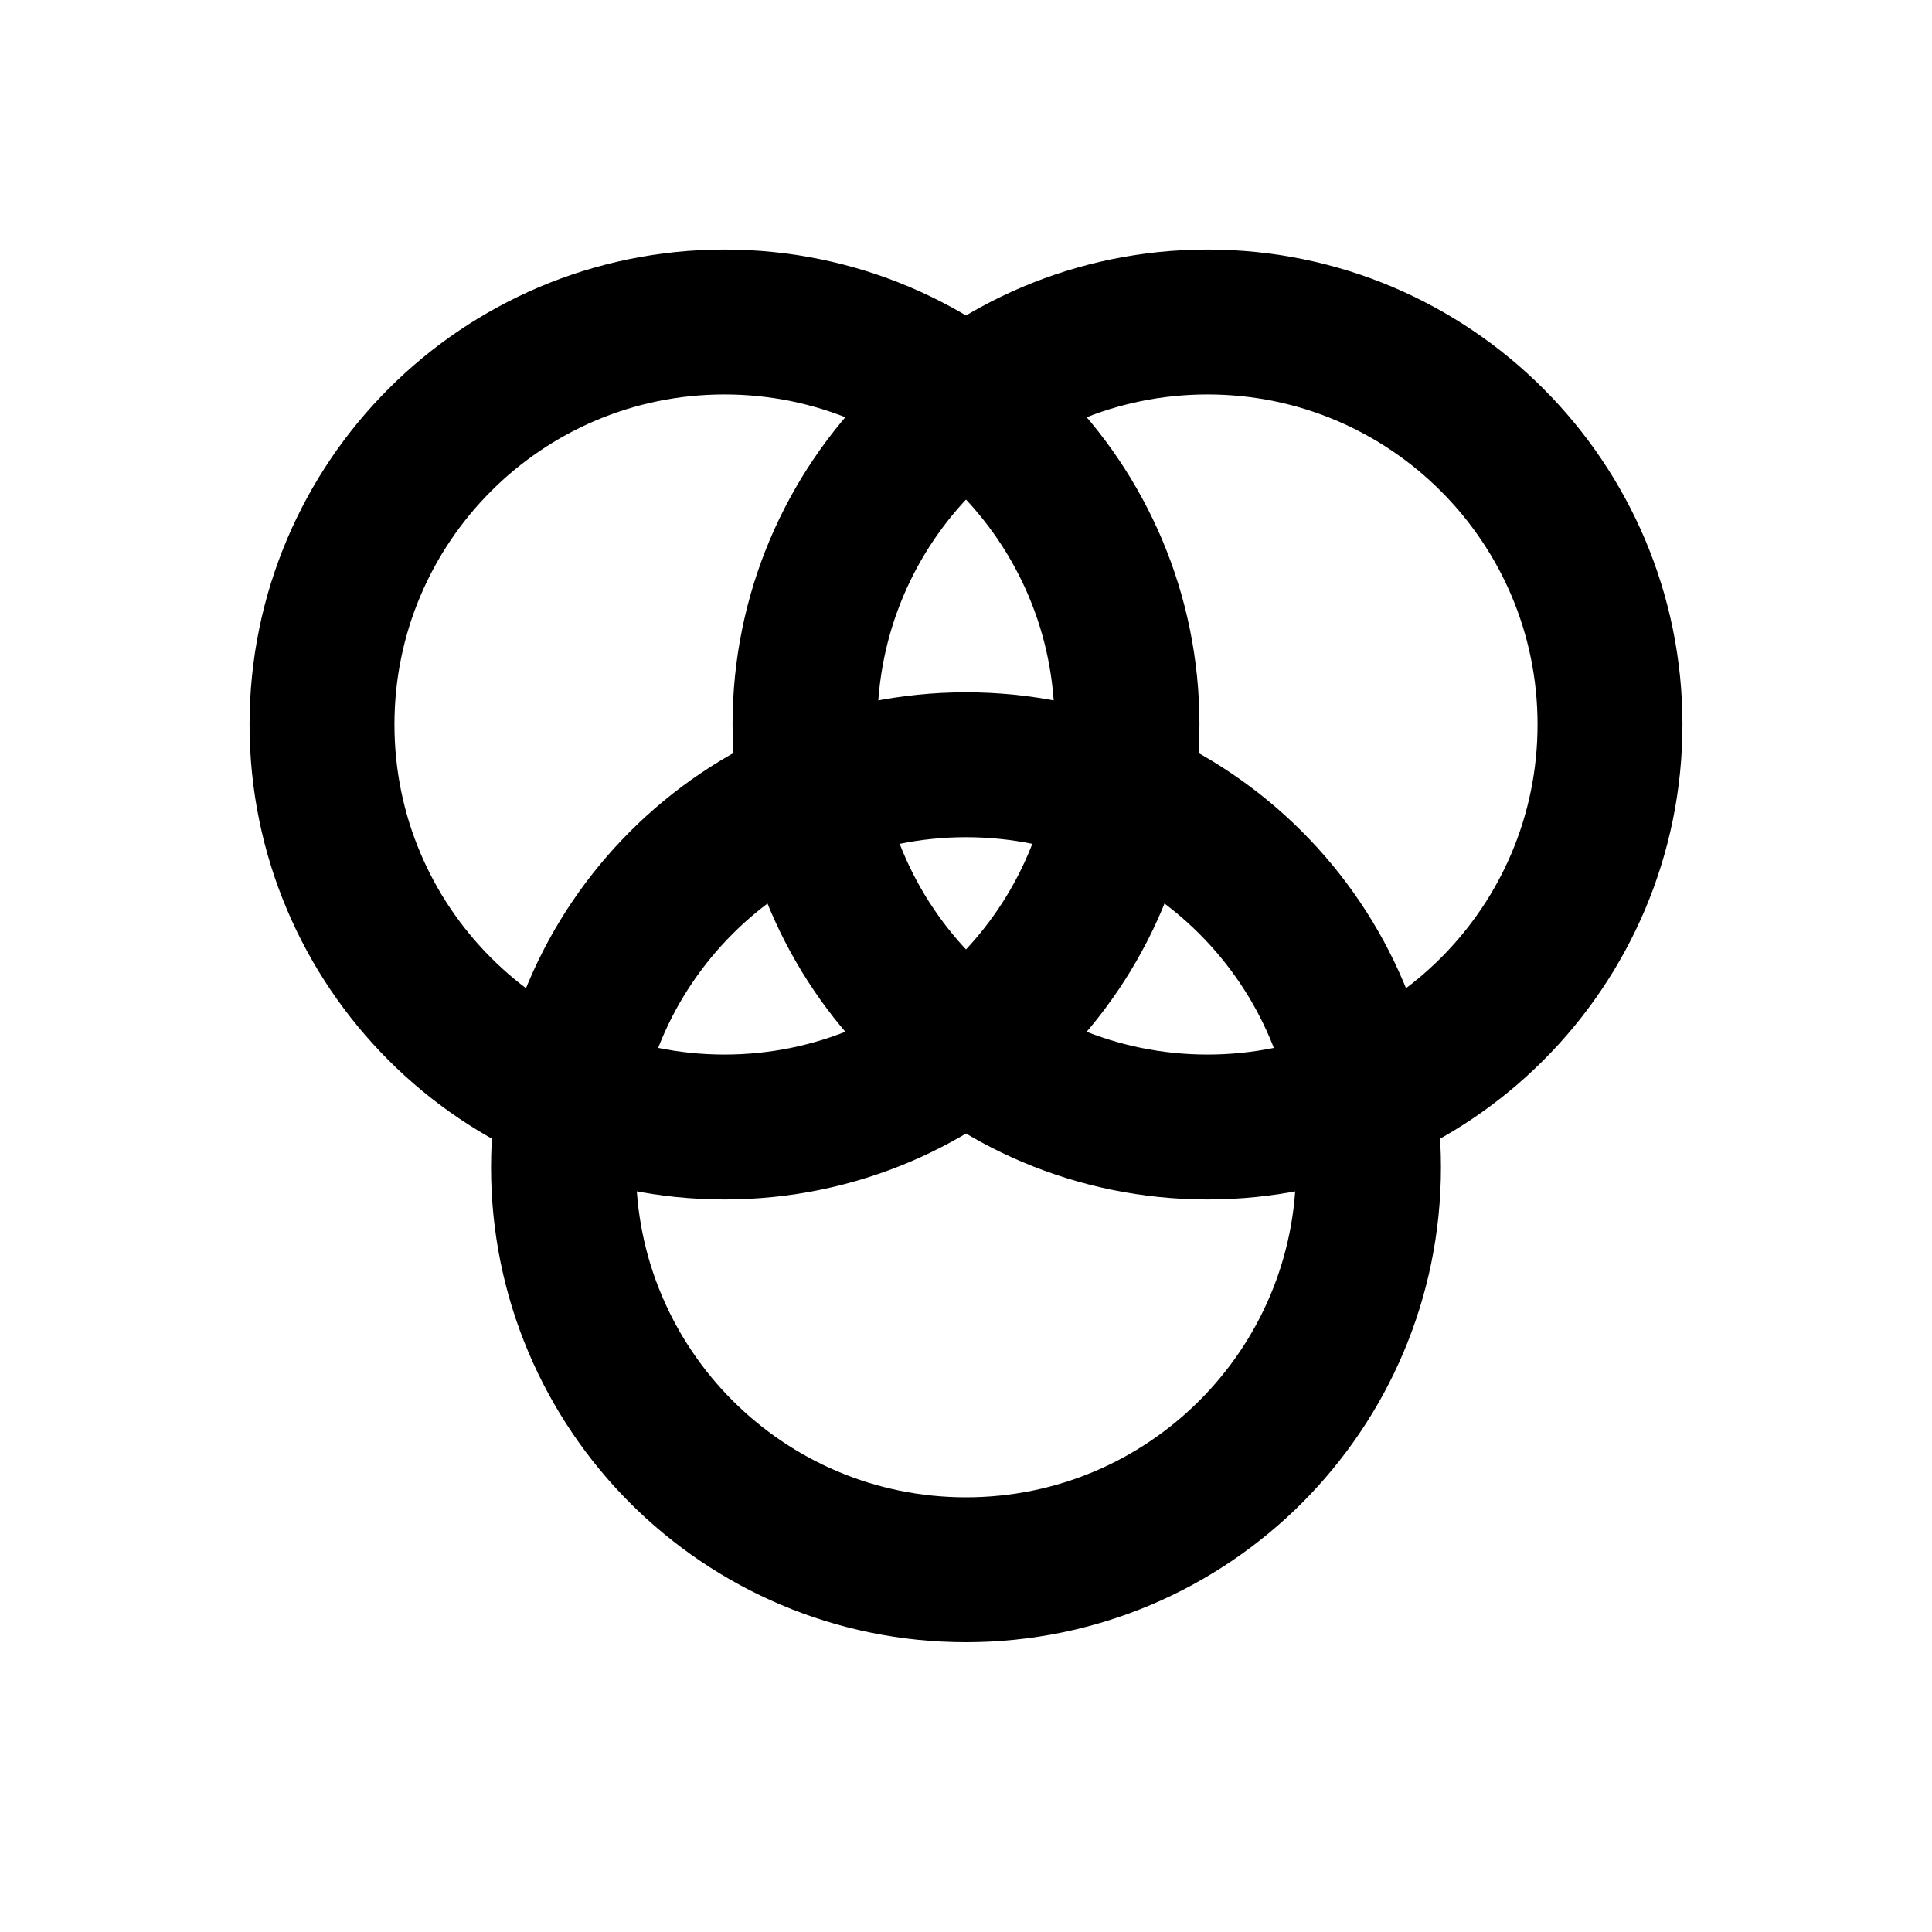
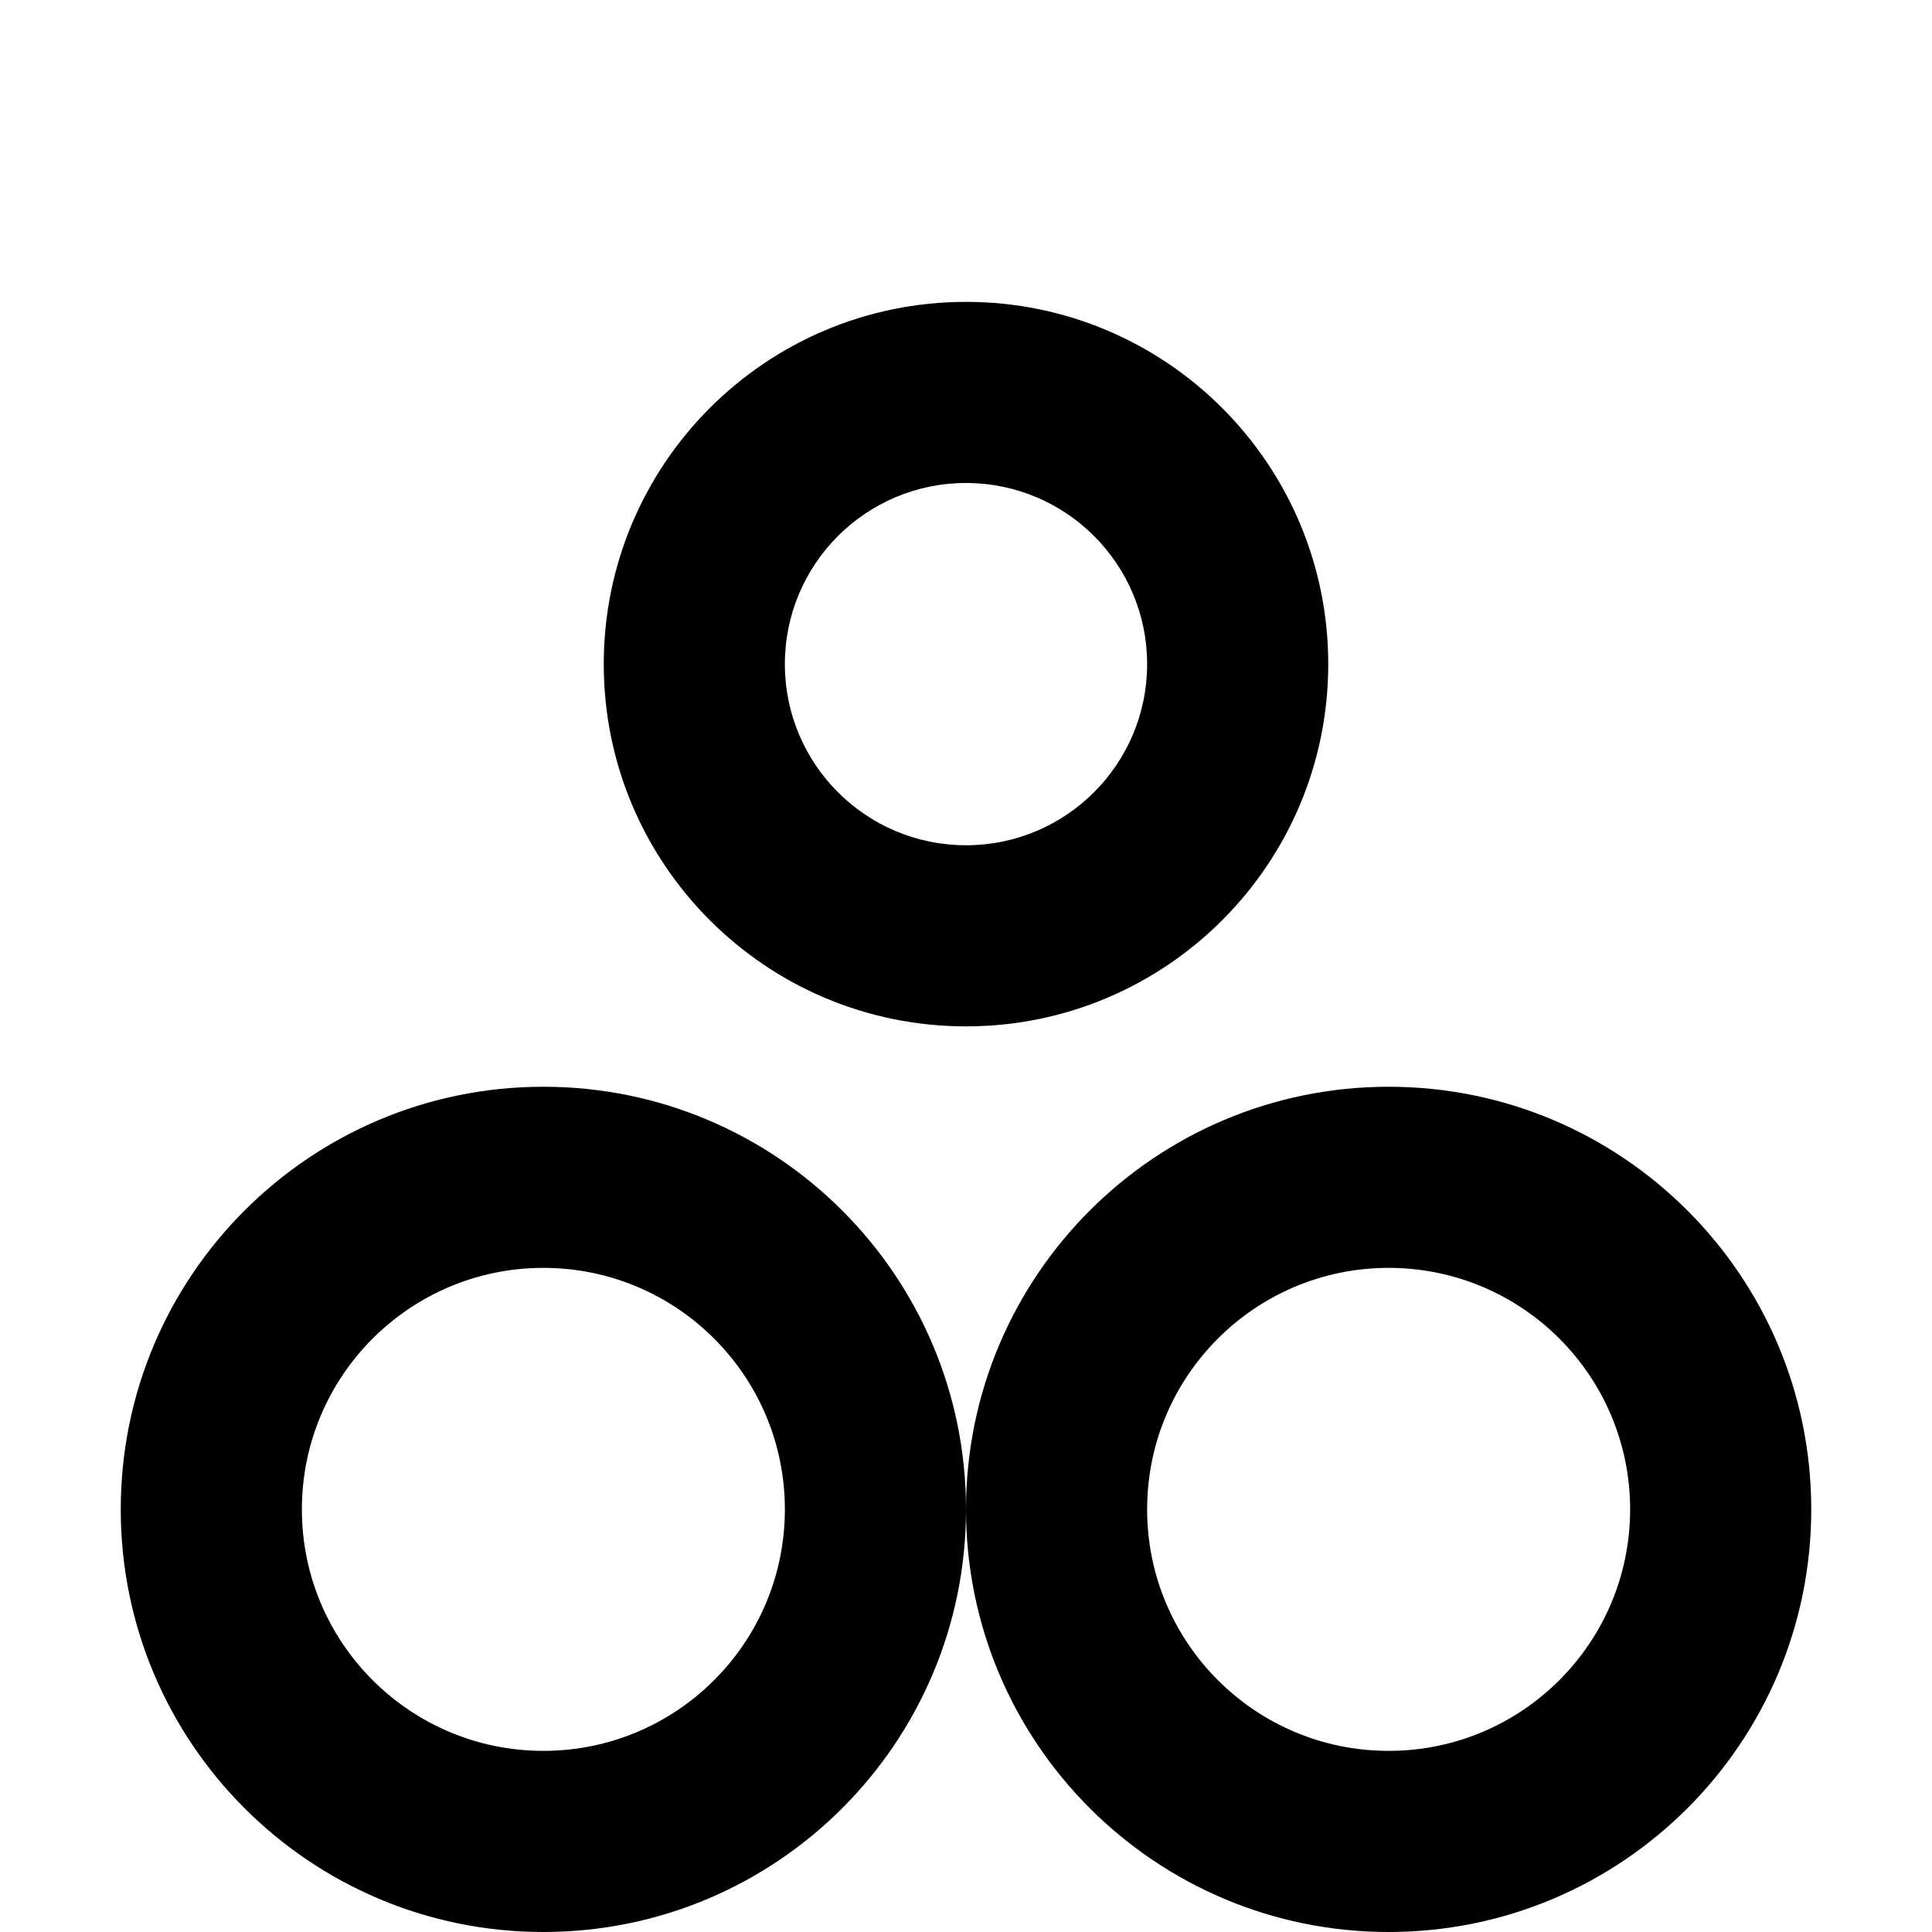
- <svg xmlns="http://www.w3.org/2000/svg" width="24" height="24" viewBox="0 0 24 24" fill="none" stroke="black" stroke-width="1.8" stroke-linecap="round" stroke-linejoin="round">
-   <circle cx="9" cy="9" r="5" fill="none" />
-   <circle cx="15" cy="9" r="5" fill="none" />
-   <circle cx="12" cy="14.5" r="5" fill="none" />
+ <svg xmlns="http://www.w3.org/2000/svg" width="64" height="64" viewBox="0 0 64 64">
+   <path fill="#000000" d="M32 10a12 12 0 1 0 0 24 12 12 0 0 0 0-24zm0 18a6 6 0 1 1 0-12 6 6 0 0 1 0 12zM18 36a14 14 0 1 0 0 28 14 14 0 0 0 0-28zm0 22a8 8 0 1 1 0-16 8 8 0 0 1 0 16zM46 36a14 14 0 1 0 0 28 14 14 0 0 0 0-28zm0 22a8 8 0 1 1 0-16 8 8 0 0 1 0 16z" />
</svg>
